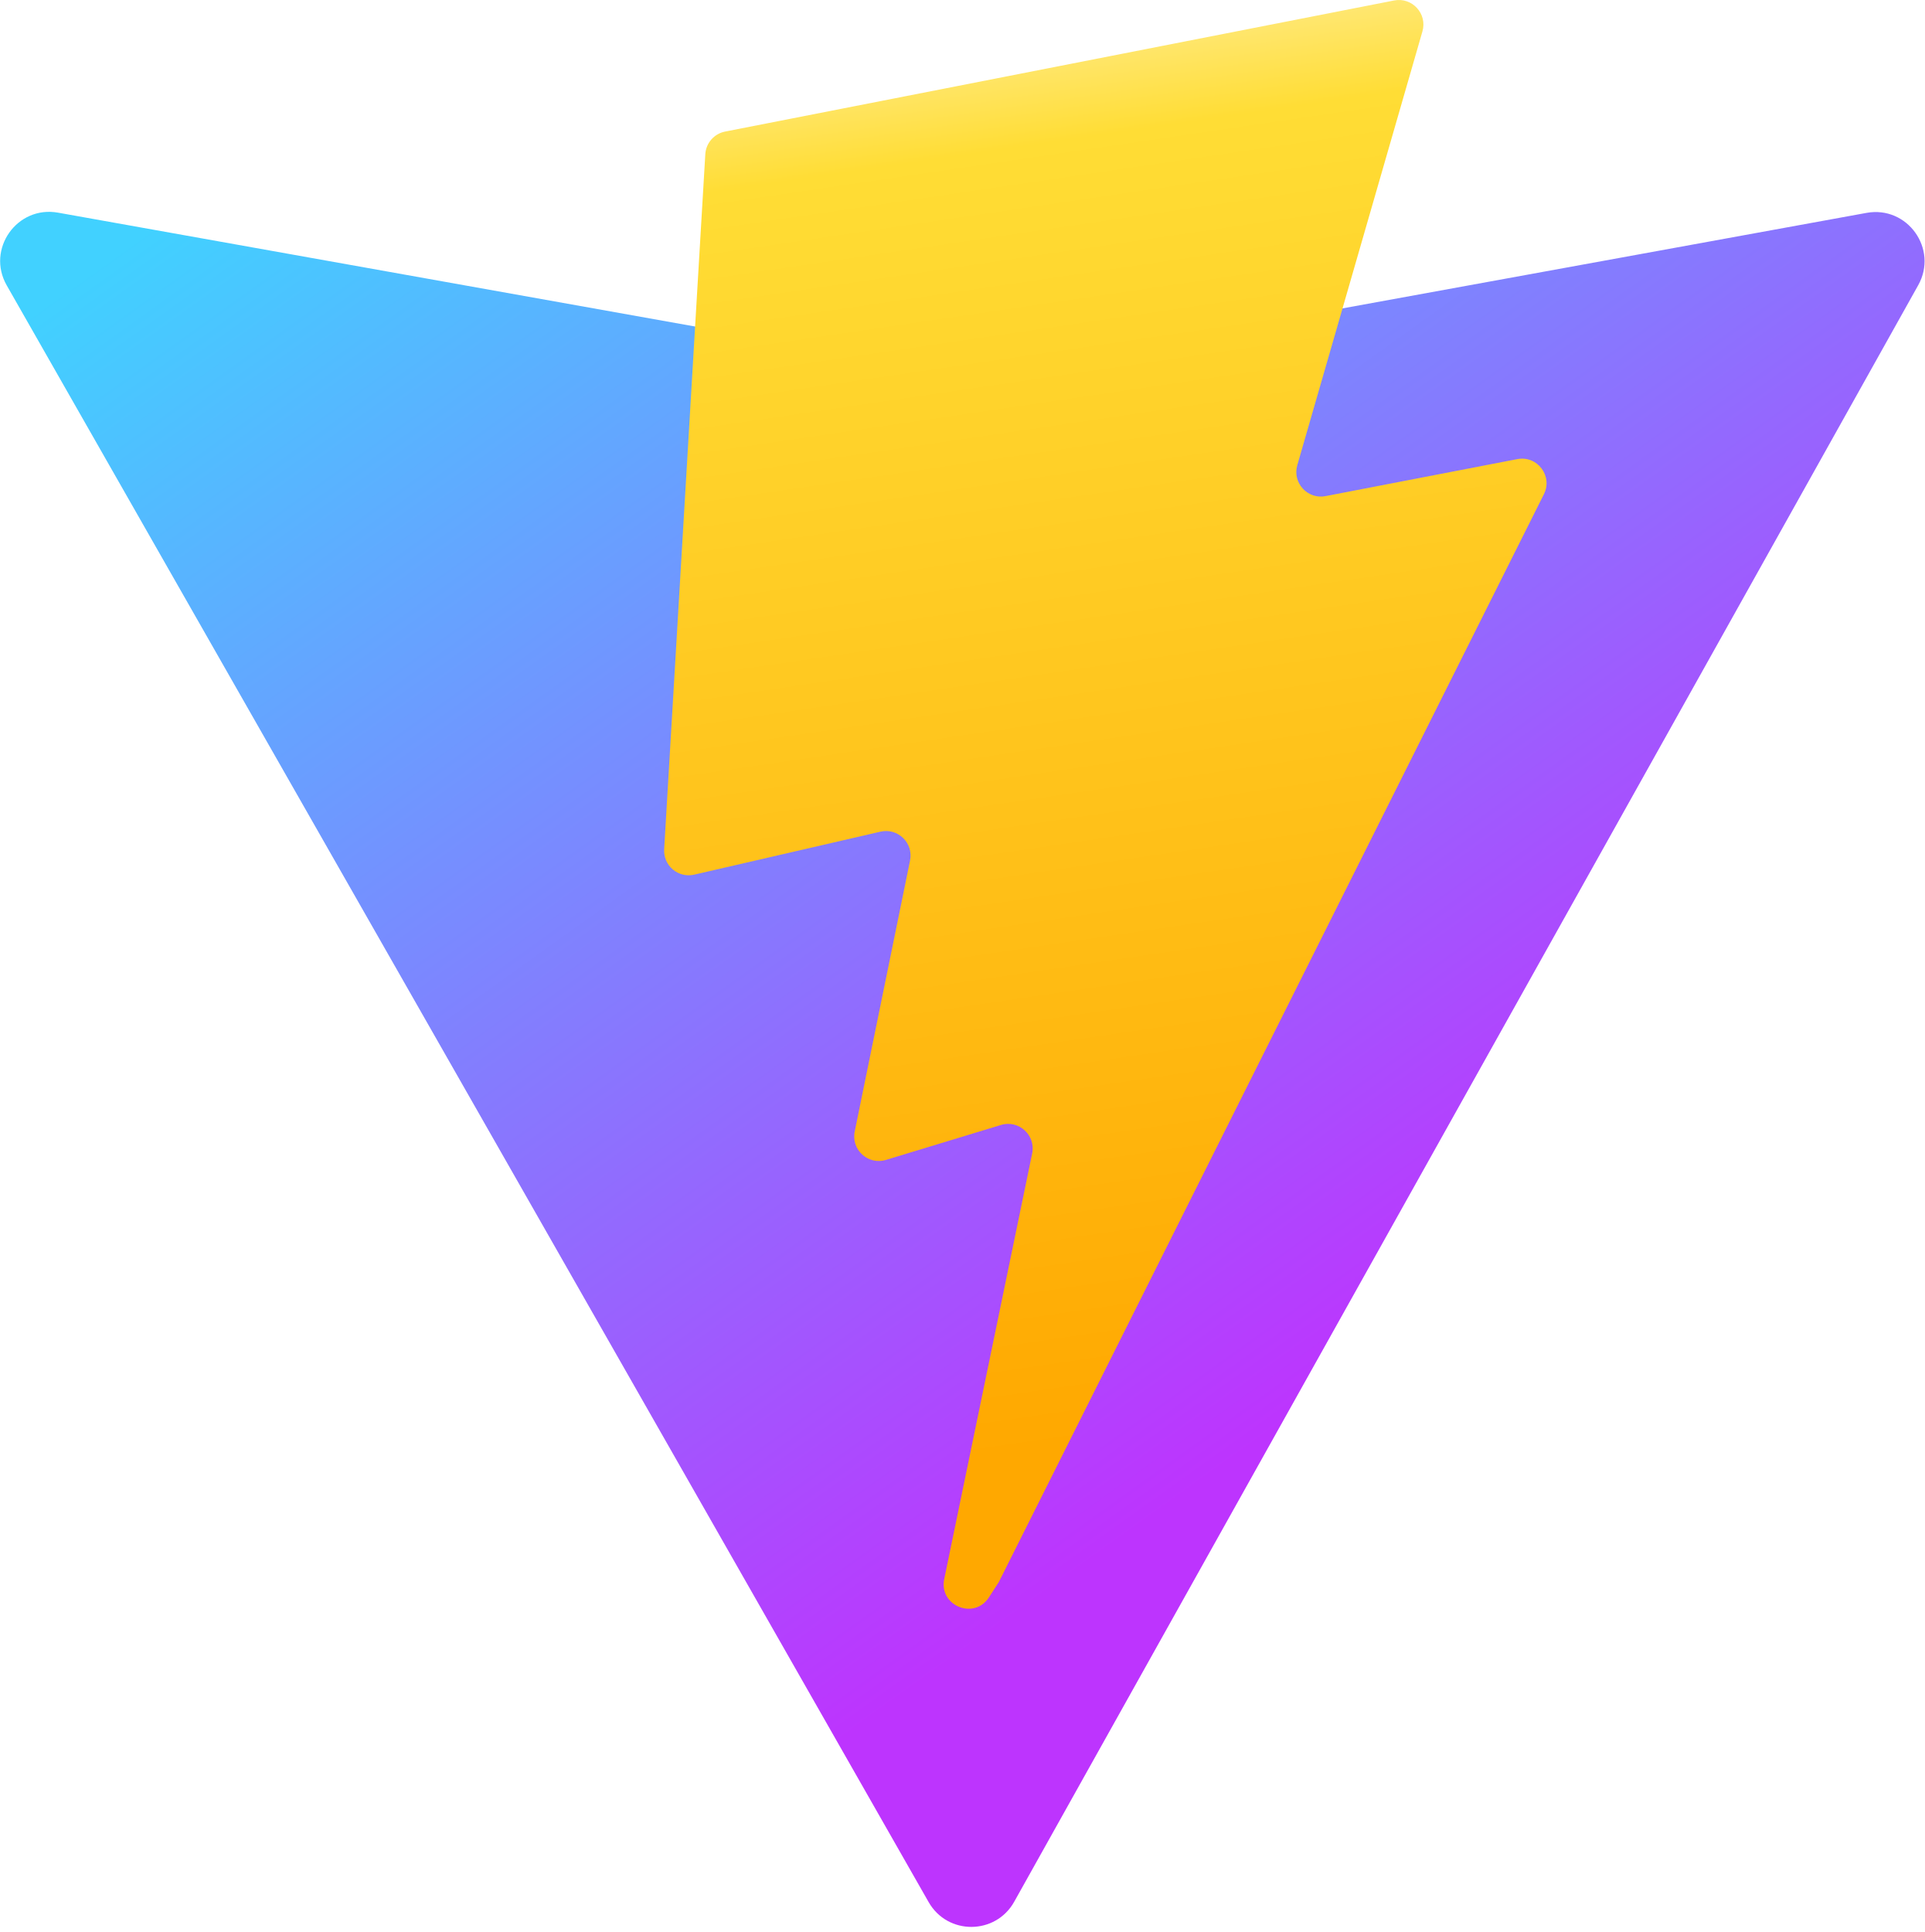
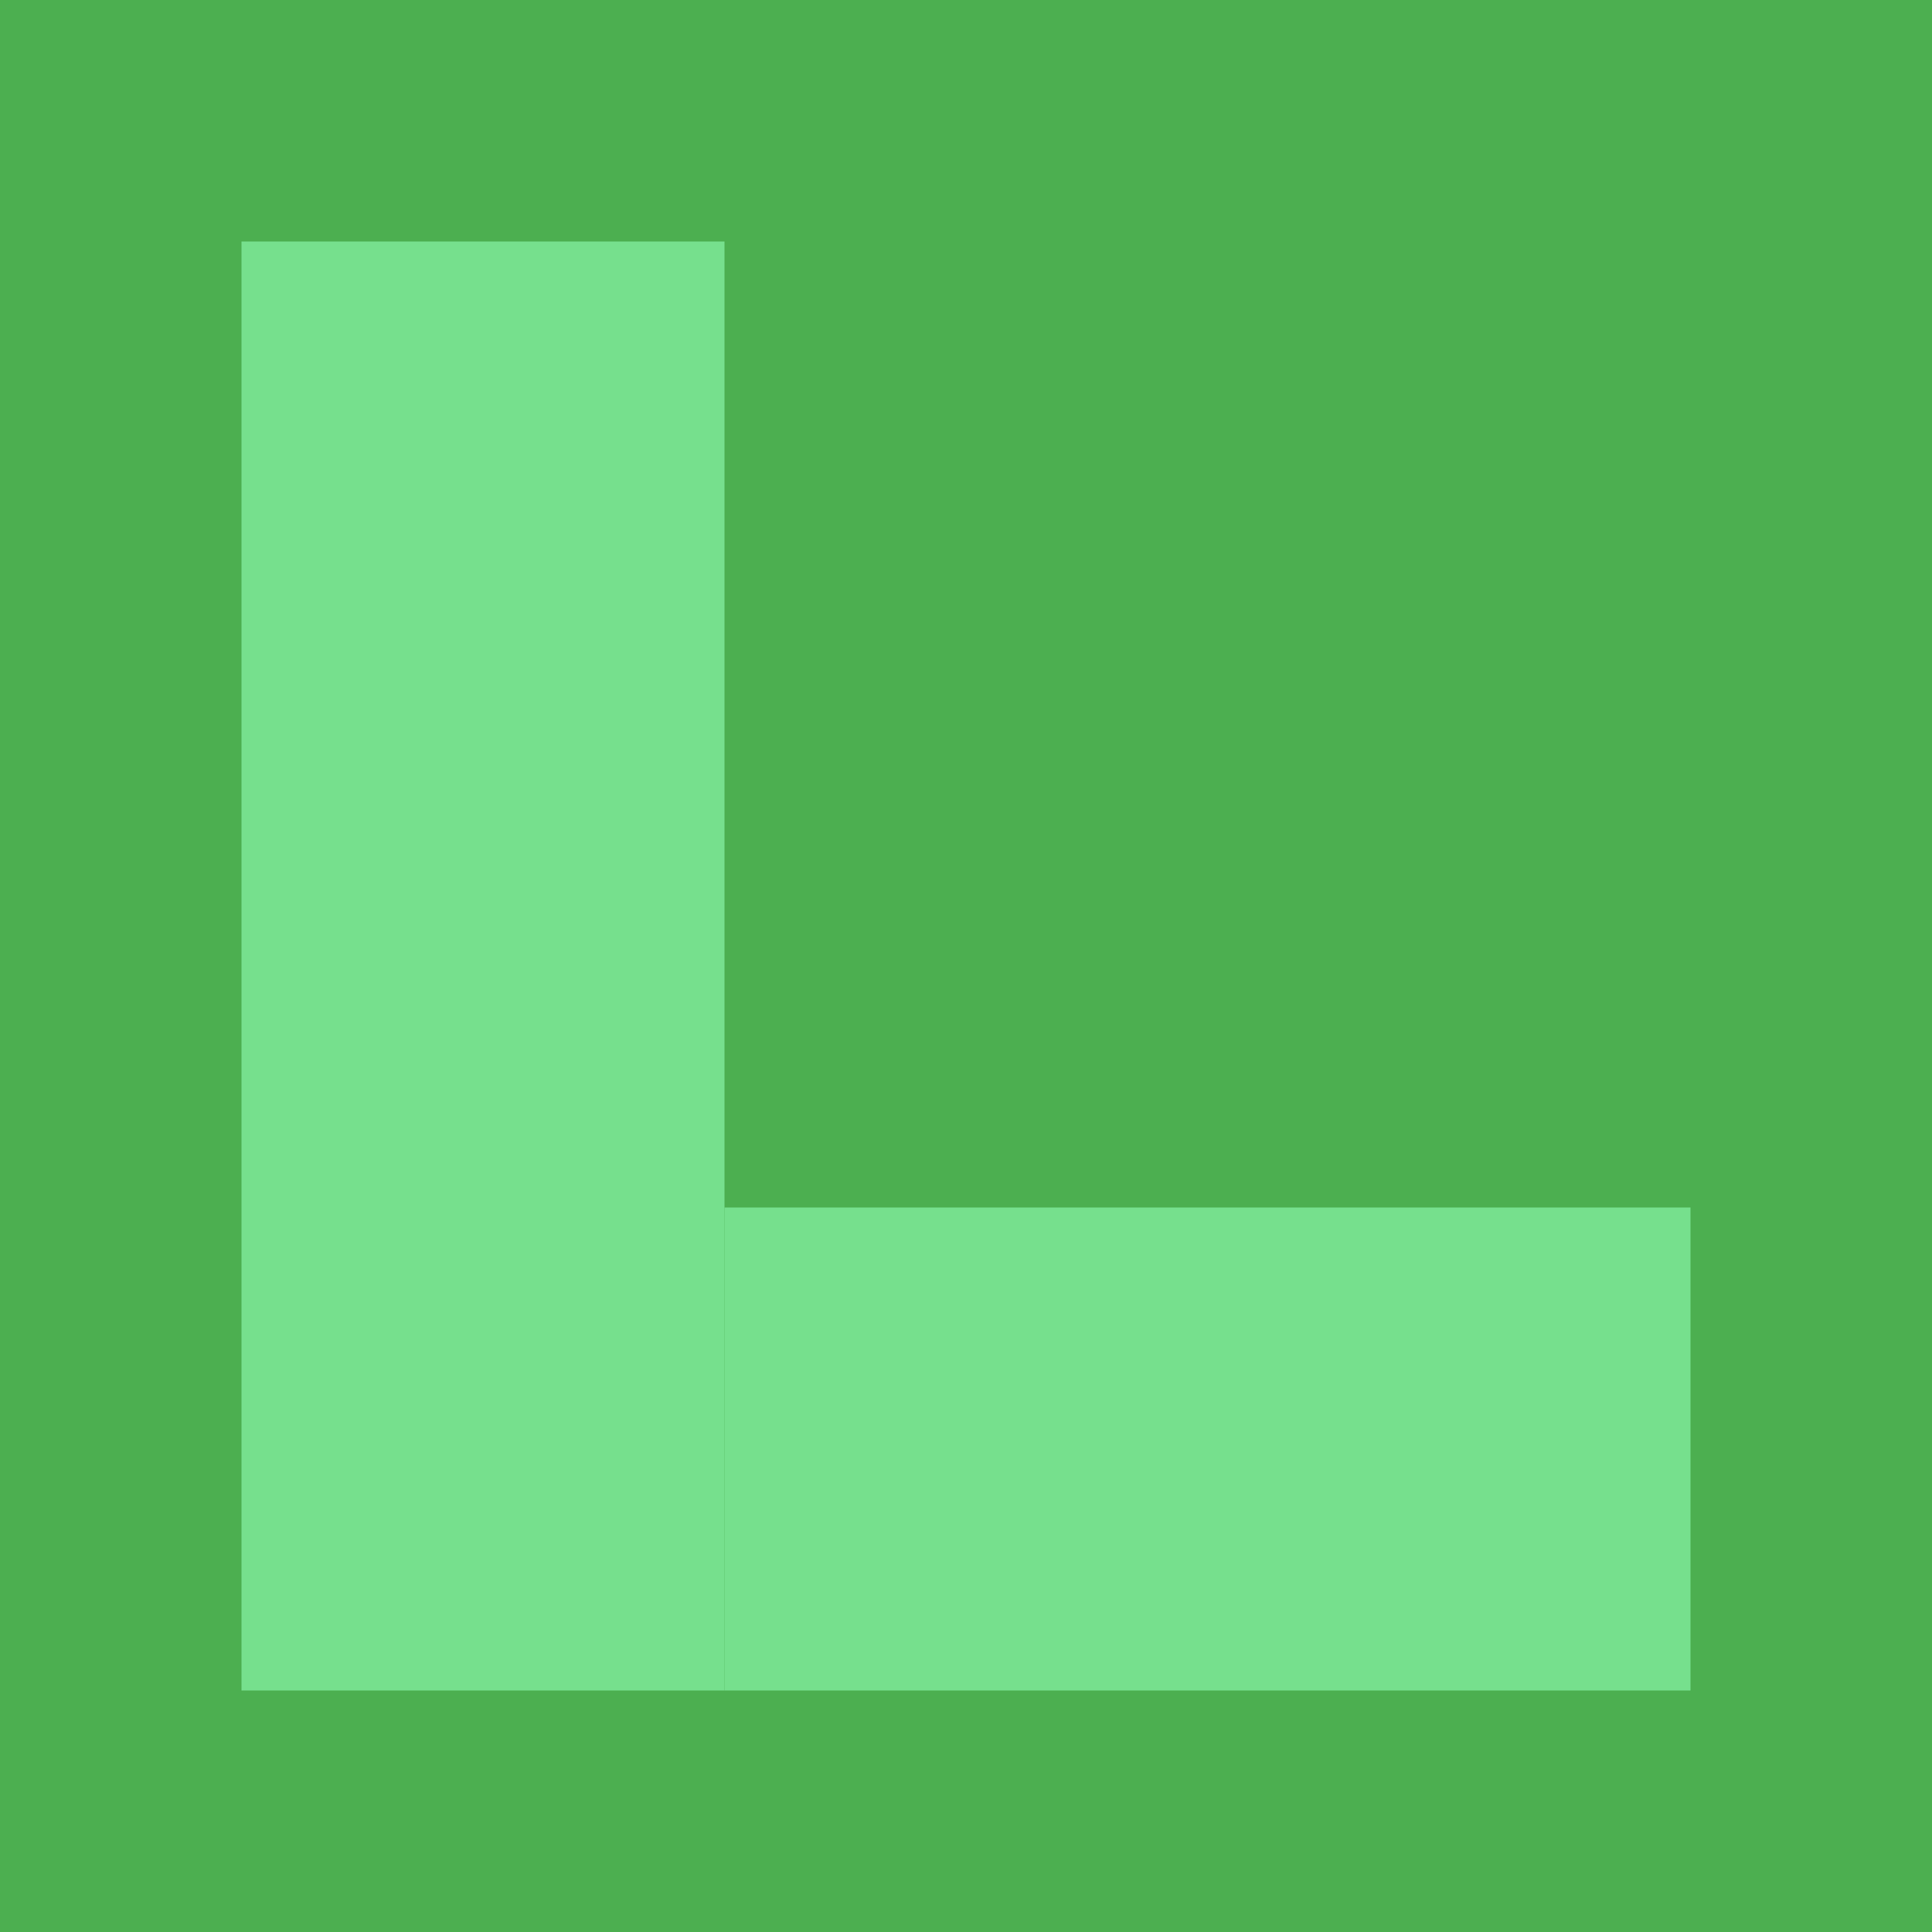
- <svg xmlns="http://www.w3.org/2000/svg" aria-hidden="true" role="img" class="iconify iconify--logos" width="31.88" height="32" preserveAspectRatio="xMidYMid meet" viewBox="0 0 256 257">
-   <defs>
-     <linearGradient id="IconifyId1813088fe1fbc01fb466" x1="-.828%" x2="57.636%" y1="7.652%" y2="78.411%">
-       <stop offset="0%" stop-color="#41D1FF" />
-       <stop offset="100%" stop-color="#BD34FE" />
-     </linearGradient>
-     <linearGradient id="IconifyId1813088fe1fbc01fb467" x1="43.376%" x2="50.316%" y1="2.242%" y2="89.03%">
-       <stop offset="0%" stop-color="#FFEA83" />
-       <stop offset="8.333%" stop-color="#FFDD35" />
-       <stop offset="100%" stop-color="#FFA800" />
-     </linearGradient>
-   </defs>
-   <path fill="url(#IconifyId1813088fe1fbc01fb466)" d="M255.153 37.938L134.897 252.976c-2.483 4.44-8.862 4.466-11.382.048L.875 37.958c-2.746-4.814 1.371-10.646 6.827-9.67l120.385 21.517a6.537 6.537 0 0 0 2.322-.004l117.867-21.483c5.438-.991 9.574 4.796 6.877 9.62Z" />
-   <path fill="url(#IconifyId1813088fe1fbc01fb467)" d="M185.432.063L96.44 17.501a3.268 3.268 0 0 0-2.634 3.014l-5.474 92.456a3.268 3.268 0 0 0 3.997 3.378l24.777-5.718c2.318-.535 4.413 1.507 3.936 3.838l-7.361 36.047c-.495 2.426 1.782 4.5 4.151 3.78l15.304-4.649c2.372-.72 4.652 1.36 4.15 3.788l-11.698 56.621c-.732 3.542 3.979 5.473 5.943 2.437l1.313-2.028l72.516-144.72c1.215-2.423-.88-5.186-3.54-4.672l-25.505 4.922c-2.396.462-4.435-1.77-3.759-4.114l16.646-57.705c.677-2.35-1.37-4.583-3.769-4.113Z" />
+ <svg xmlns="http://www.w3.org/2000/svg" width="256" height="256" viewBox="0 0 256 256">
+   <rect width="256" height="256" fill="#4CAF50" />
+   <rect x="32" y="32" width="64" height="192" fill="#76E08D" />
+   <rect x="96" y="160" width="128" height="64" fill="#76E08D" />
</svg>
